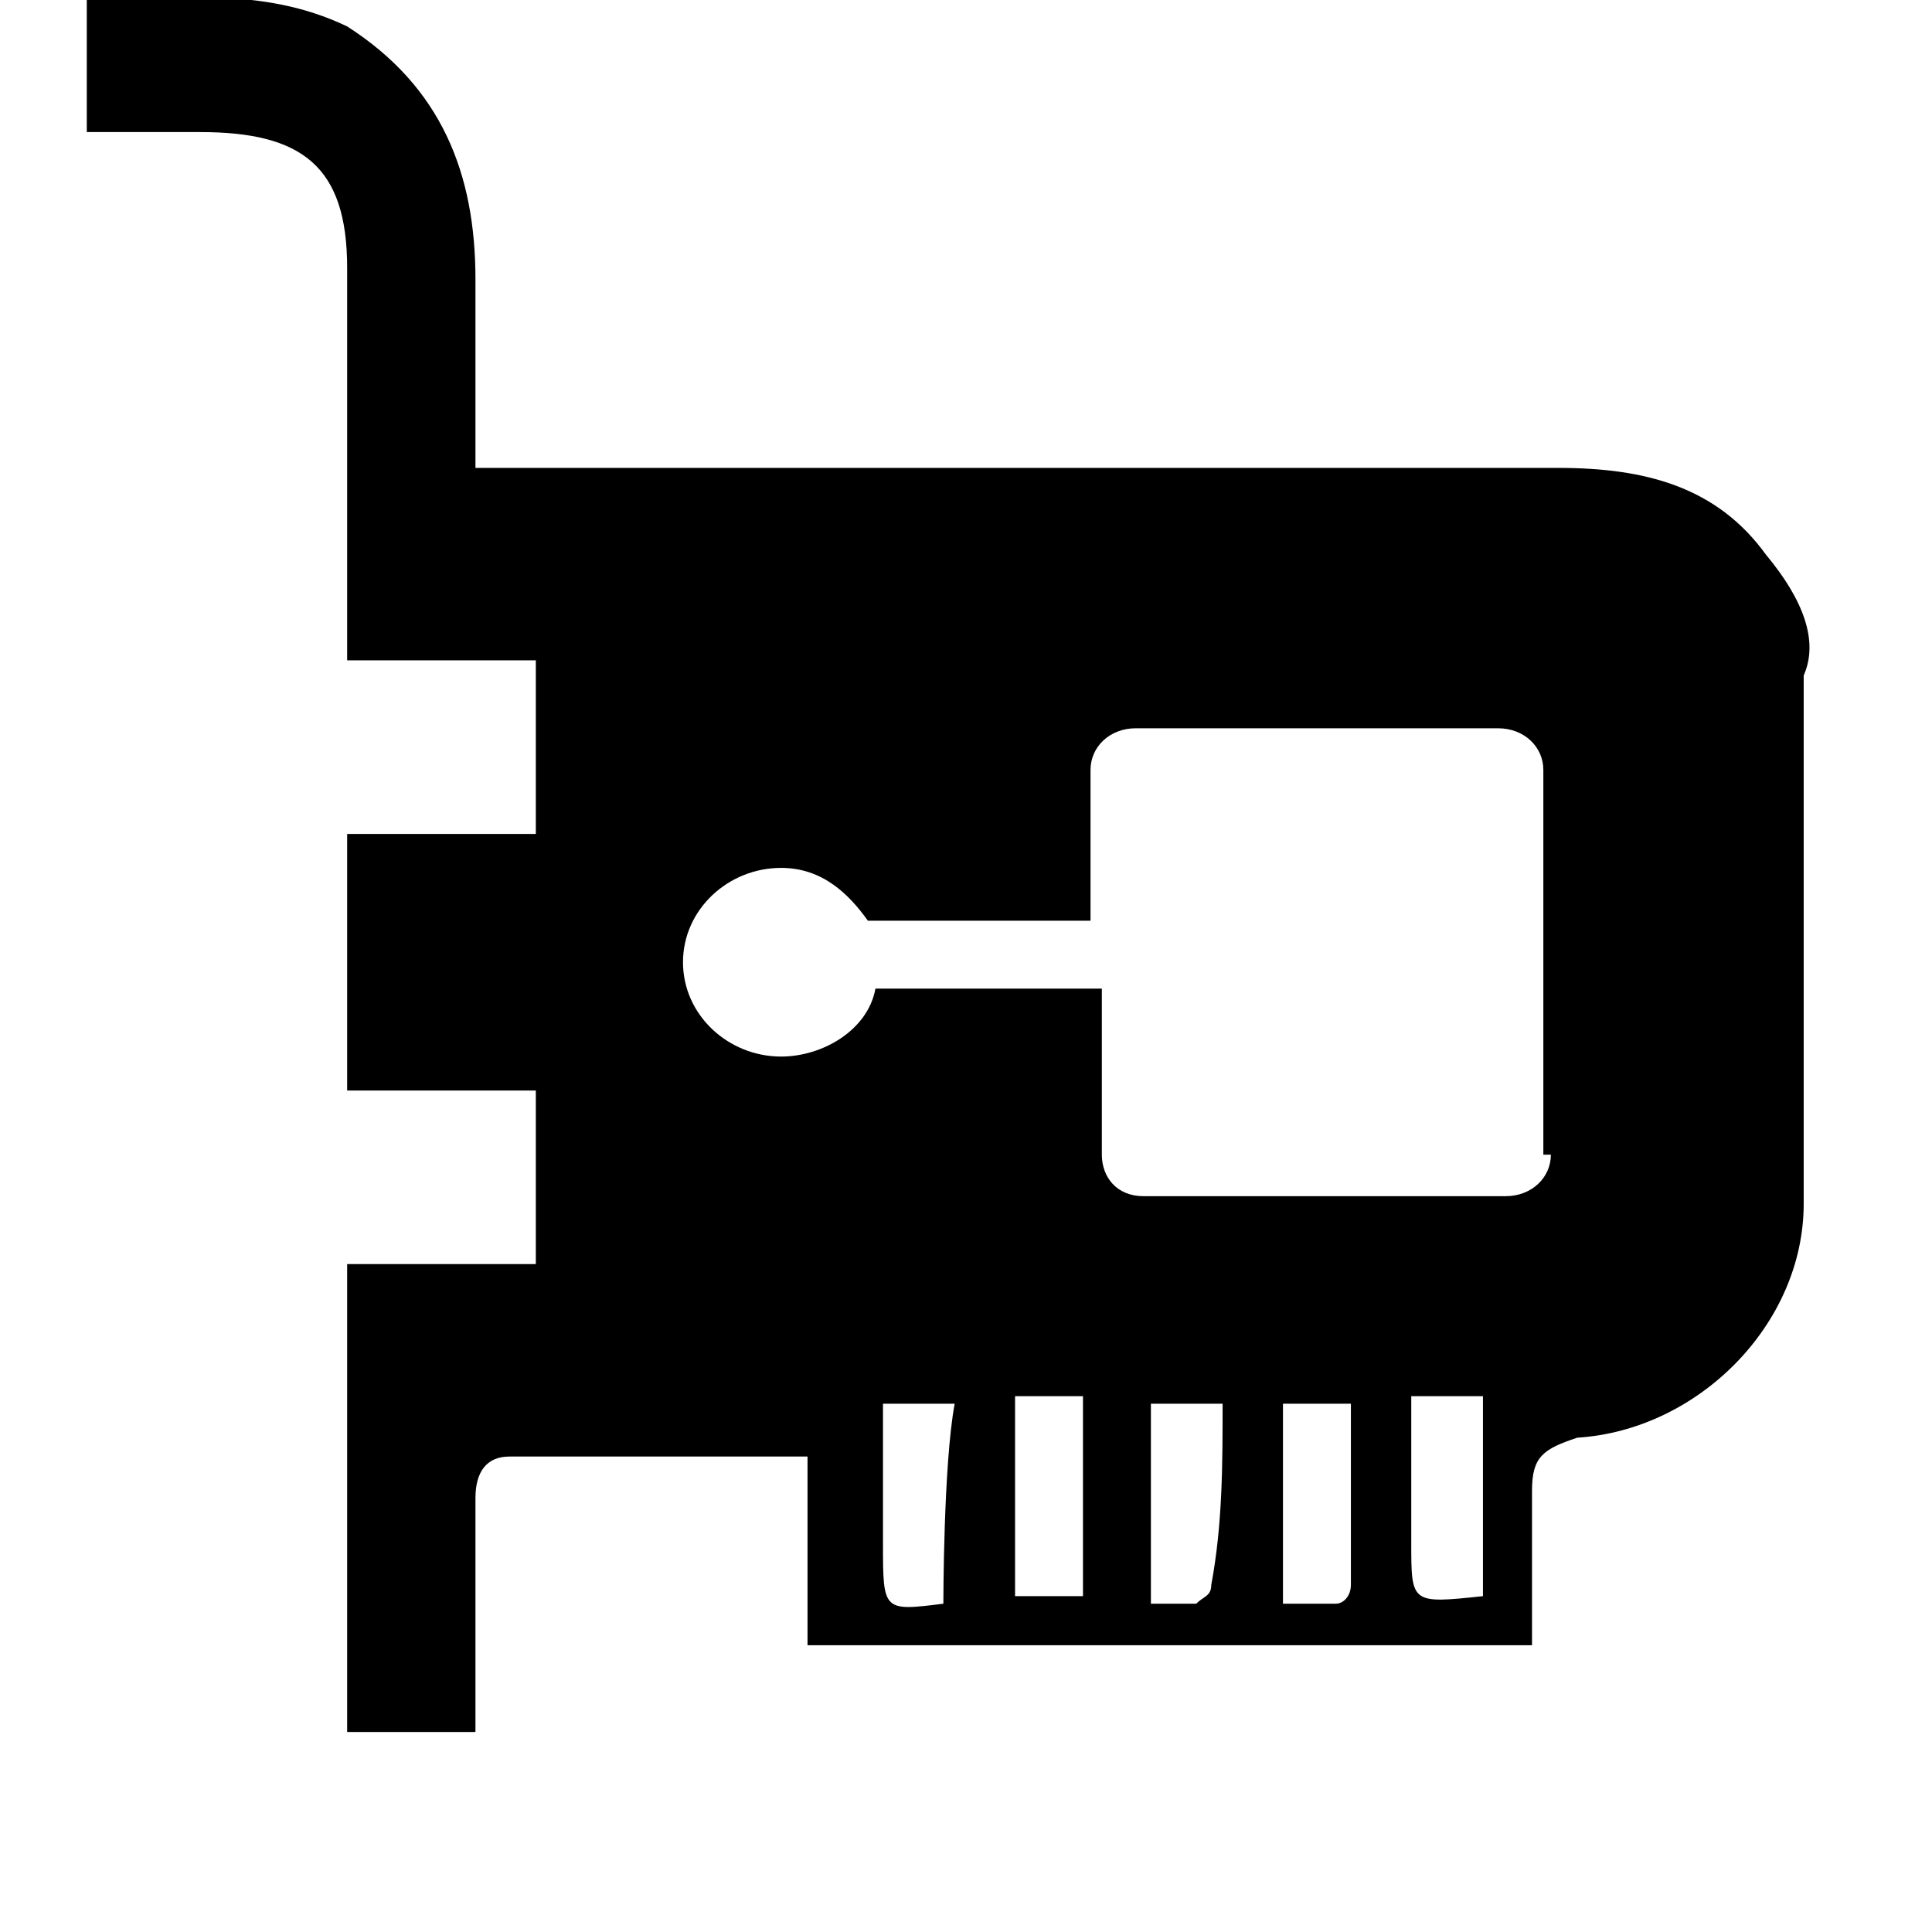
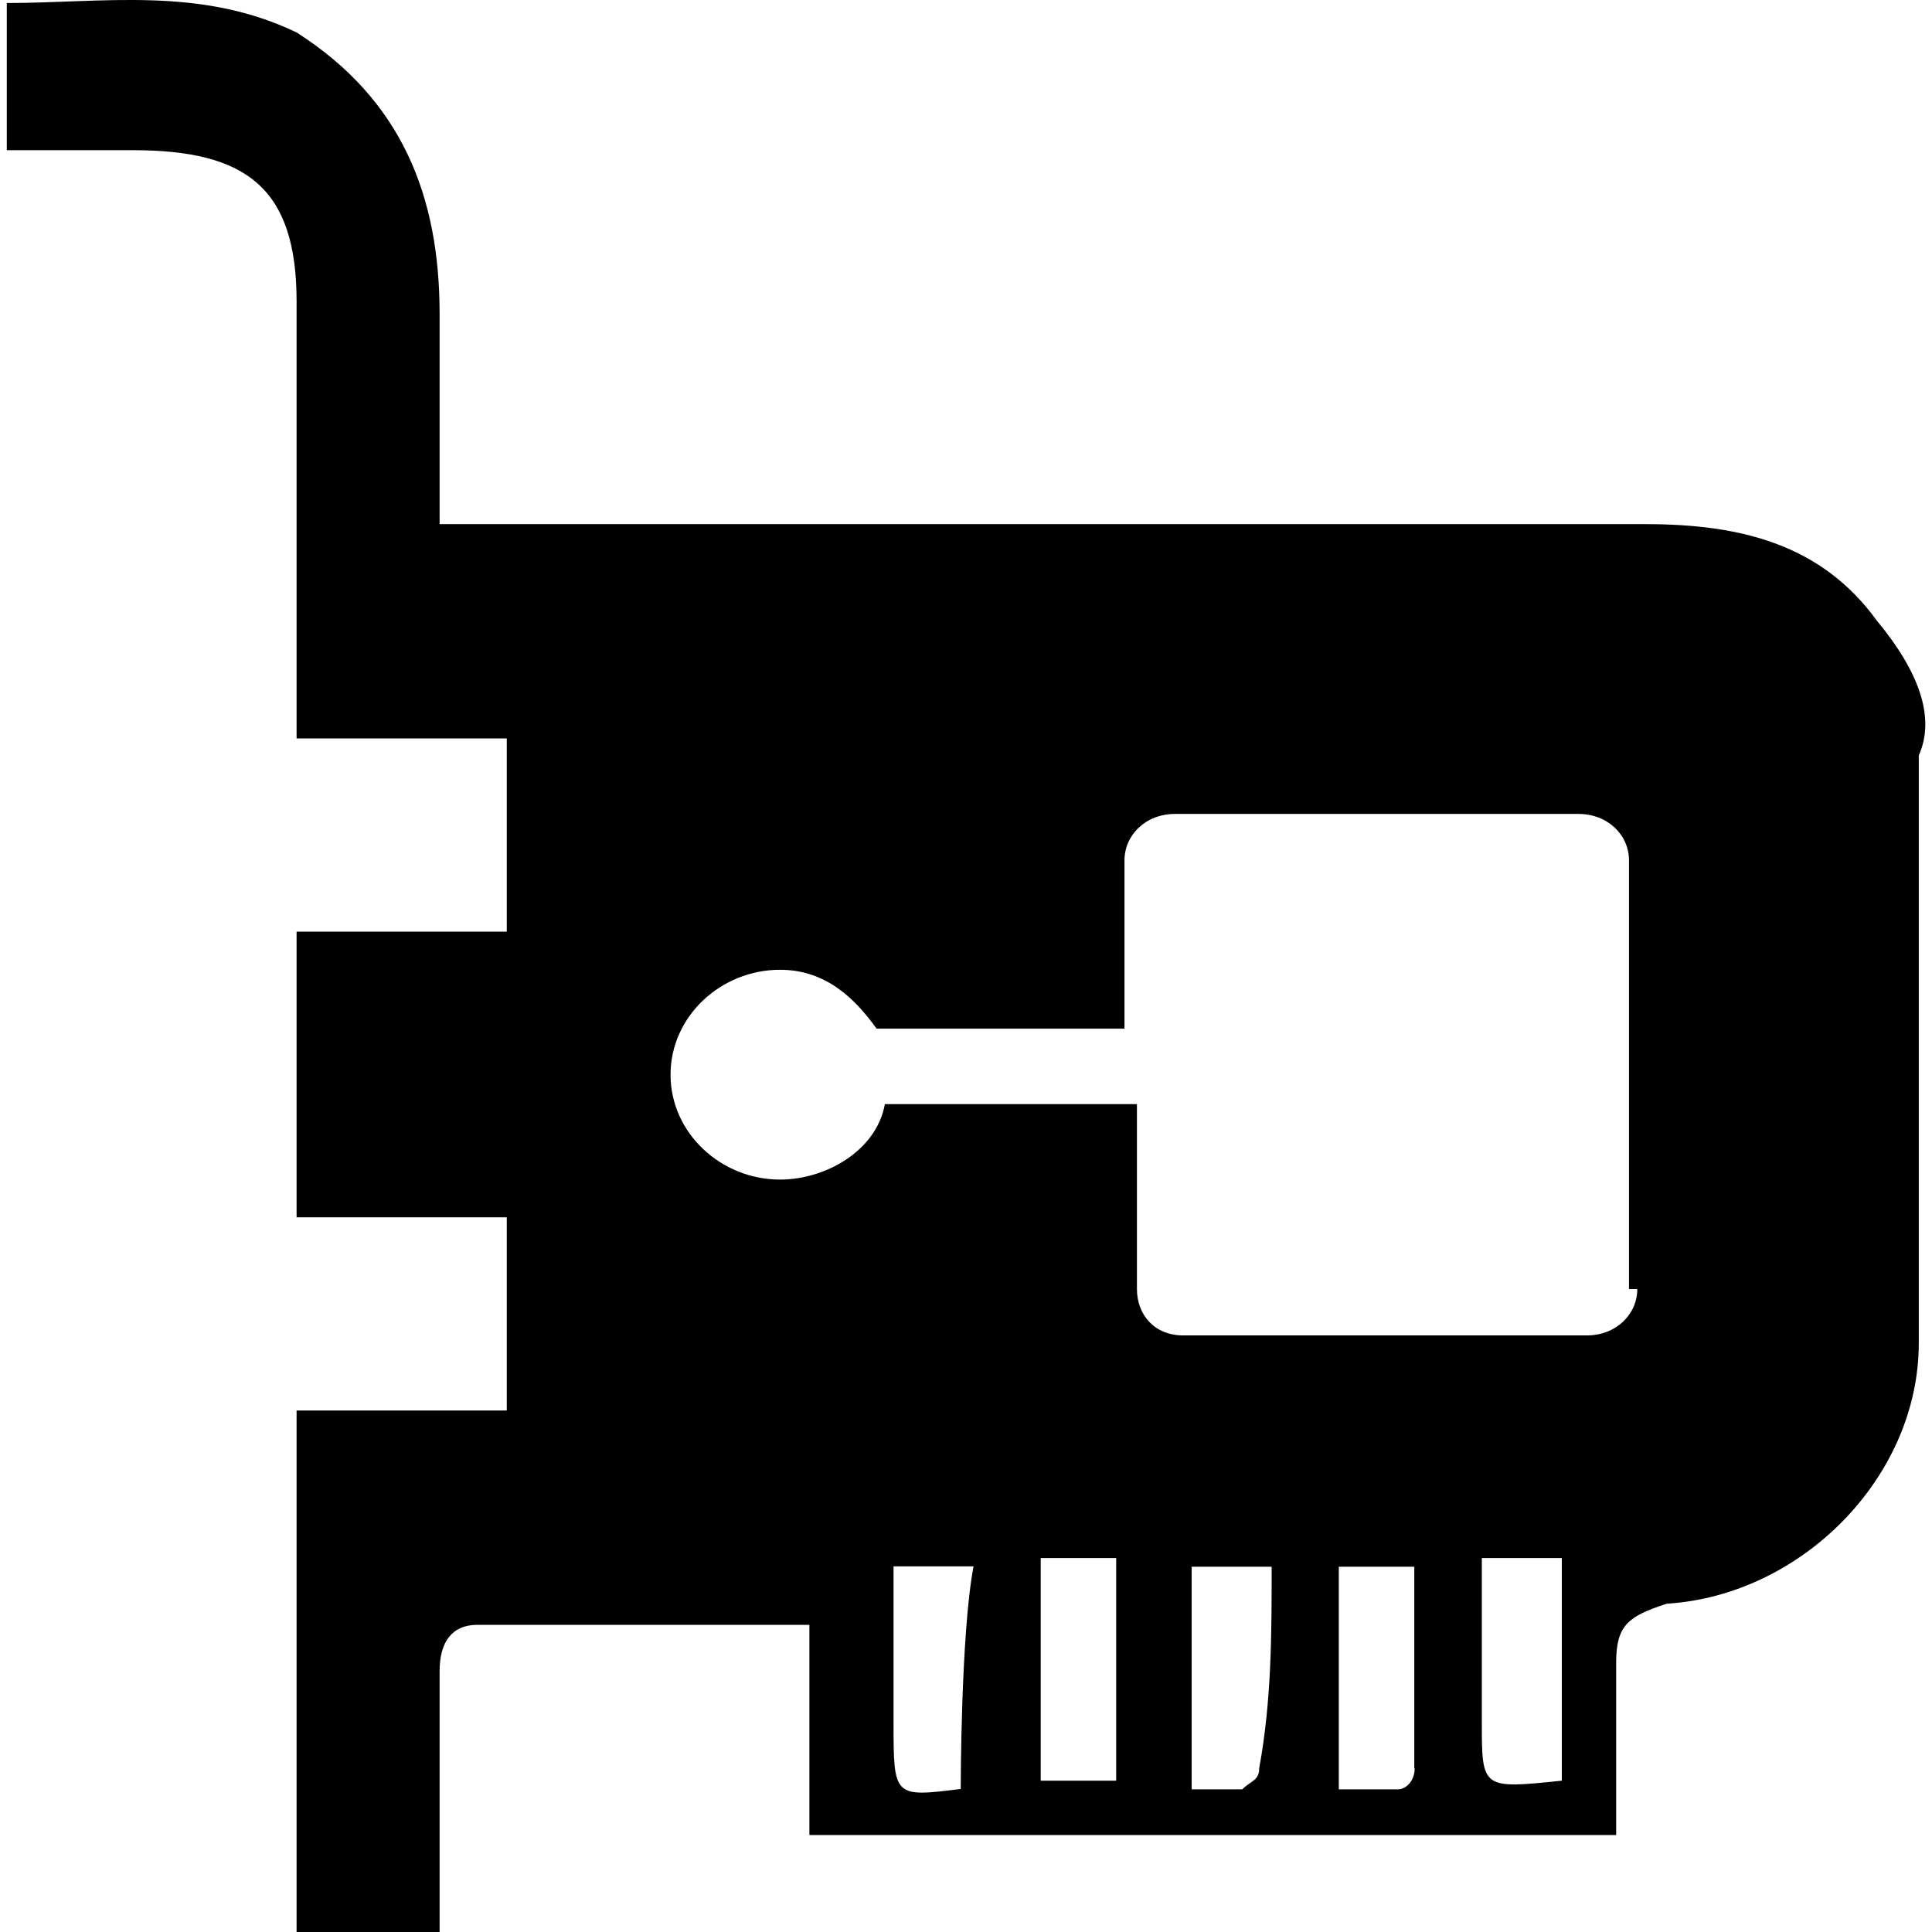
- <svg xmlns="http://www.w3.org/2000/svg" viewBox="0 0 512 512">
-   <path d="M468 147c-13-18-32-23-55-23H126V74c0-28-9-51-34-67C69-4 46 0 23 0v35h30c27 0 39 9 39 36v104h50v46H92v68h50v46H92v124h34v-11-51c0-7 3-11 9-11h79v50h192v-41c0-9 3-11 12-14 32-2 60-30 60-62V179c4-9 0-20-10-32zM250 425c-16 2-16 2-16-16v-37h19c-3 16-3 53-3 53zm37-2h-18v-53h18v53zm34-3c0 3-2 3-4 5h-12v-53h19c0 16 0 32-3 48zm37 0c0 3-2 5-4 5h-14v-53h18v48zm35 3s0 2 0 0c-19 2-19 2-19-14v-39h19v53zm18-117c0 6-5 11-12 11h-96c-7 0-11-5-11-11v-44h-60c-2 11-14 18-25 18-14 0-26-11-26-25s12-25 26-25c11 0 18 7 23 14h59v-40c0-6 5-11 12-11h96c7 0 12 5 12 11v102z" />
+ <svg xmlns="http://www.w3.org/2000/svg" version="1.1" id="Layer_1" x="0px" y="0px" viewBox="0 0 512 512" style="enable-background:new 0 0 512 512;" xml:space="preserve">
+   <path d="M497.4,164.5c-14.5-20-35.6-25.6-61.3-25.6H116.5V83.2c0-31.2-10-56.8-37.9-74.6C53-3.7,27.4,0.8,1.8,0.8v39h33.4  c30.1,0,43.4,10,43.4,40.1v115.8h55.7v51.2H78.6v75.7h55.7v51.2H78.6V512h37.9v-12.3v-56.8c0-7.8,3.3-12.3,10-12.3h88v55.7h213.8  v-45.7c0-10,3.3-12.3,13.4-15.6c35.6-2.2,66.8-33.4,66.8-69.1V200.2C513,190.1,508.5,177.9,497.4,164.5z M254.6,474.1  c-17.8,2.2-17.8,2.2-17.8-17.8v-41.2h21.2C254.6,432.9,254.6,474.1,254.6,474.1z M295.8,471.9h-20v-59h20V471.9z M333.7,468.6  c0,3.3-2.2,3.3-4.5,5.6h-13.4v-59H337C337,432.9,337,450.7,333.7,468.6z M374.9,468.6c0,3.3-2.2,5.6-4.5,5.6h-15.6v-59h20V468.6z   M413.9,471.9C413.9,471.9,413.9,474.1,413.9,471.9c-21.2,2.2-21.2,2.2-21.2-15.6v-43.4h21.2V471.9z M433.9,341.6  c0,6.7-5.6,12.3-13.4,12.3H313.6c-7.8,0-12.3-5.6-12.3-12.3v-49h-66.8c-2.2,12.3-15.6,20-27.8,20c-15.6,0-29-12.3-29-27.8  s13.4-27.8,29-27.8c12.3,0,20,7.8,25.6,15.6H298V228c0-6.7,5.6-12.3,13.4-12.3h106.9c7.8,0,13.4,5.6,13.4,12.3v113.6H433.9z" />
</svg>
